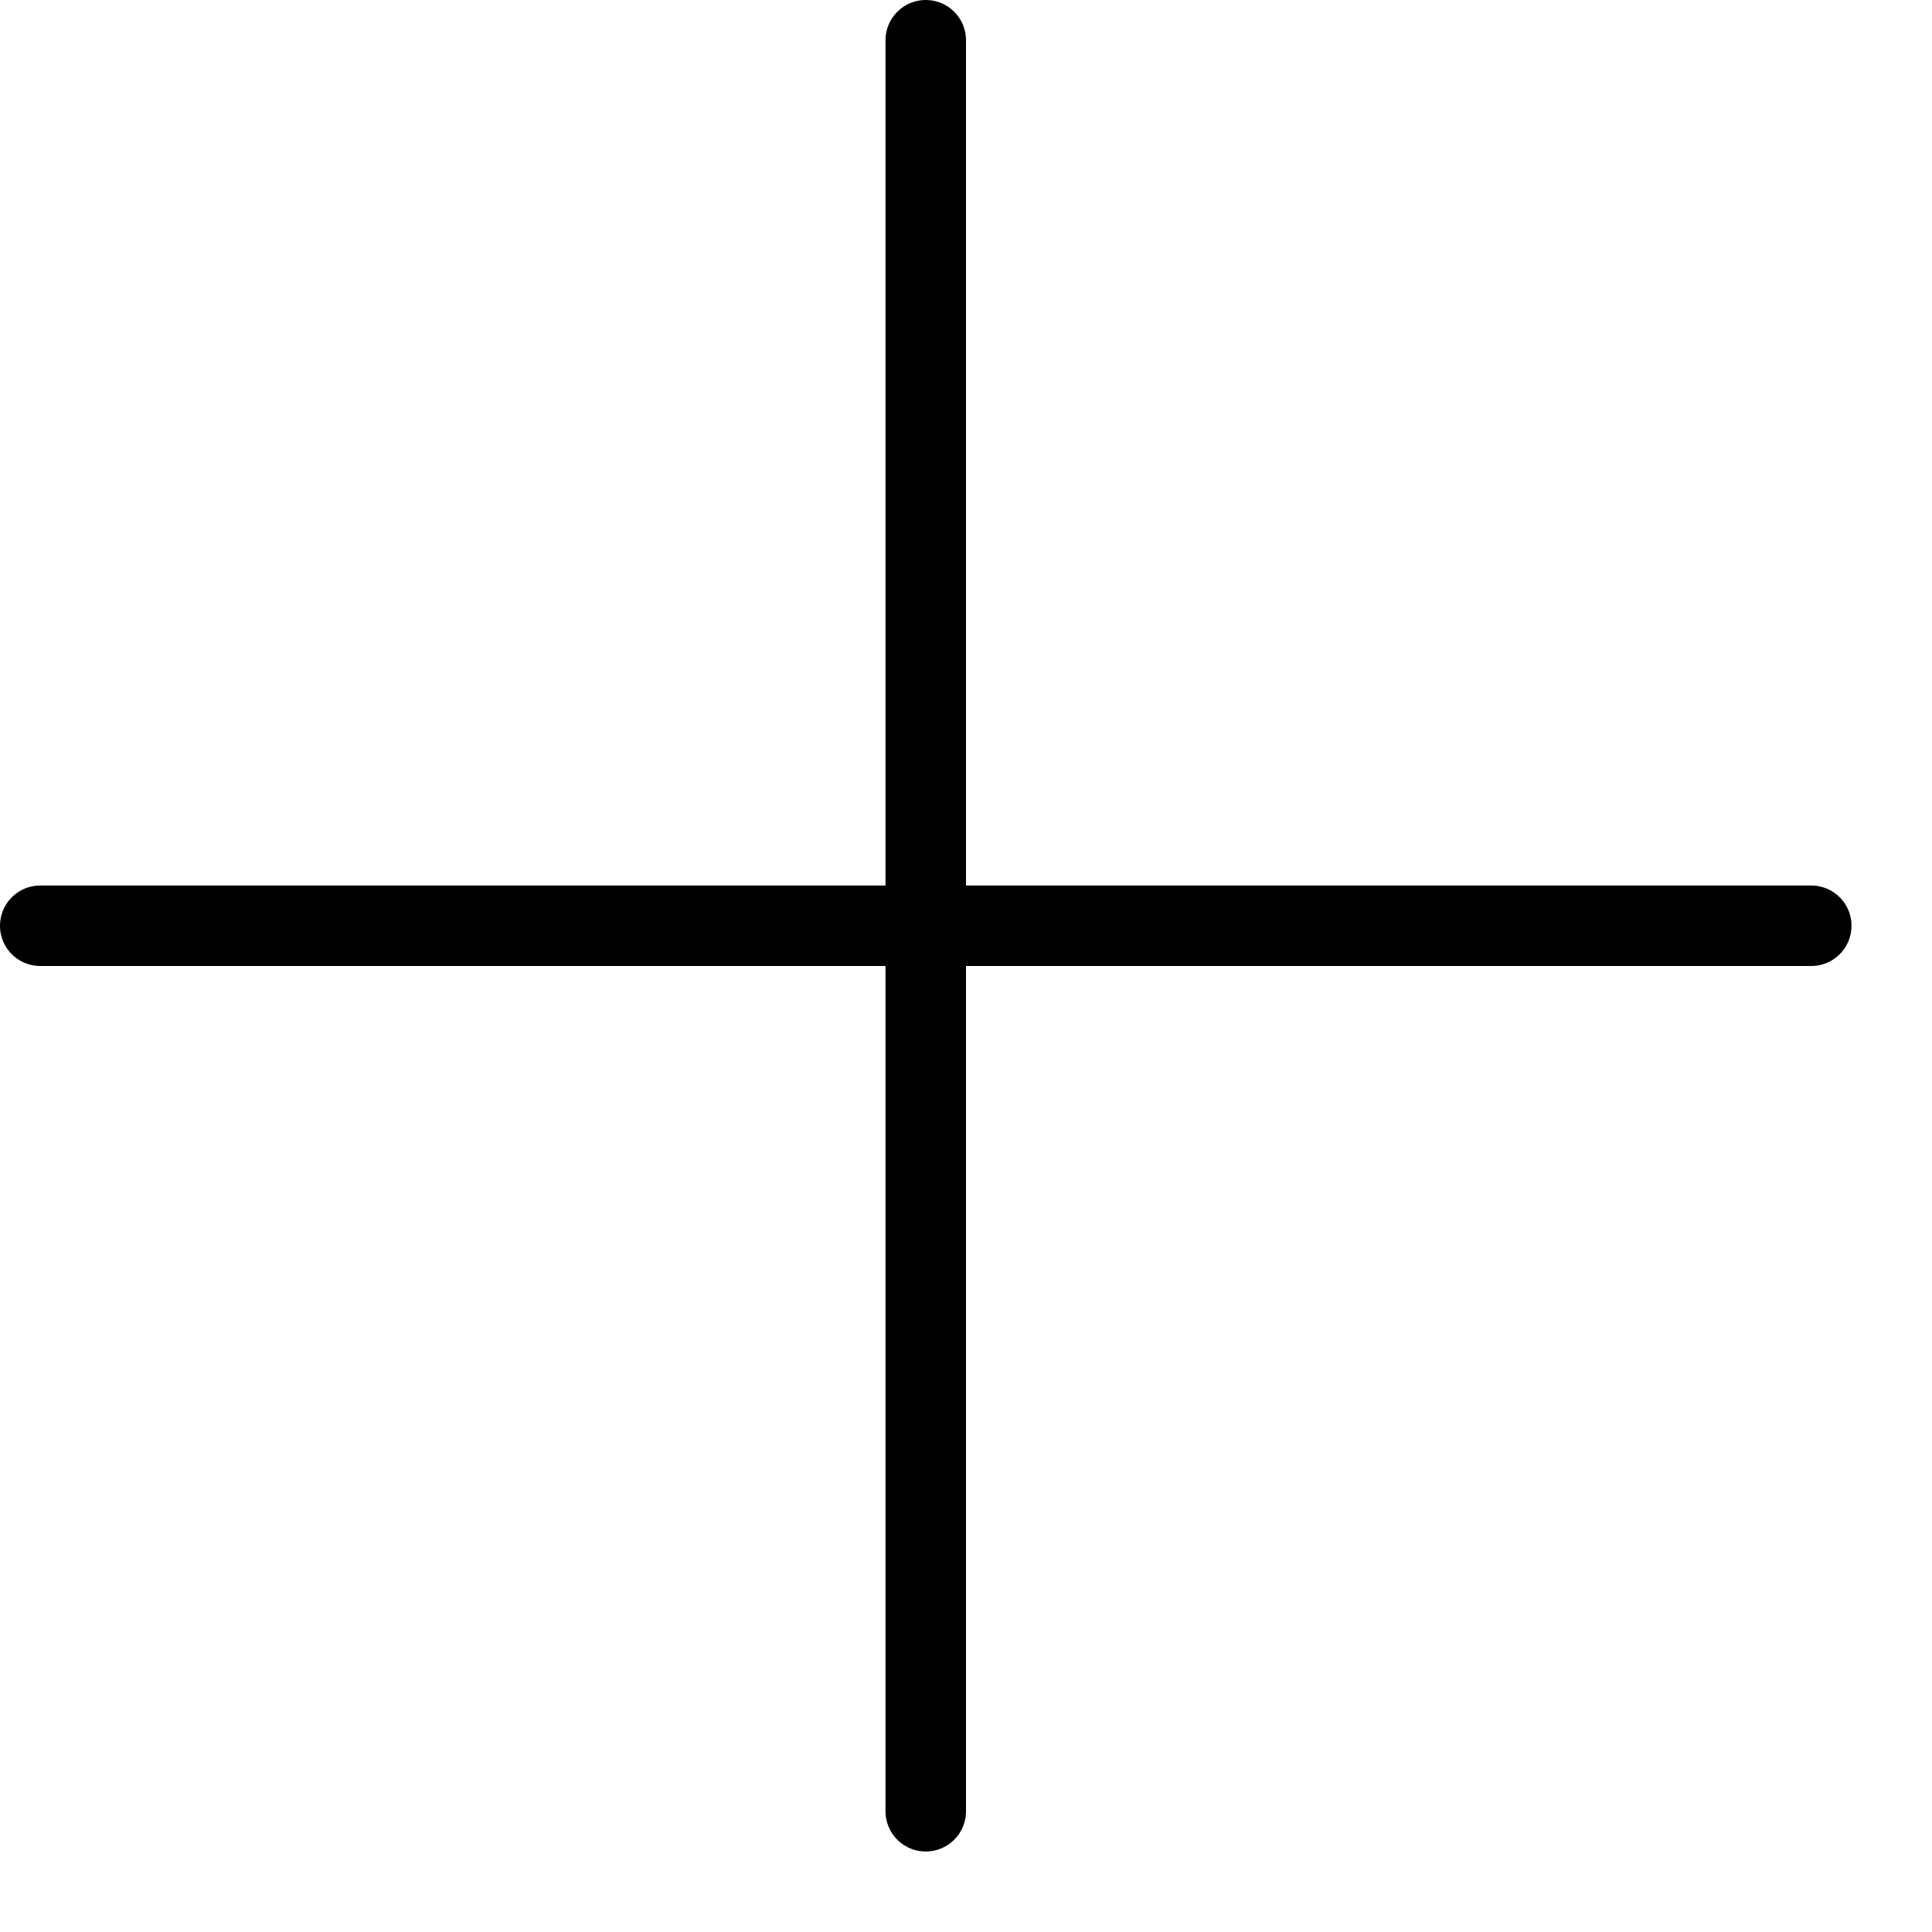
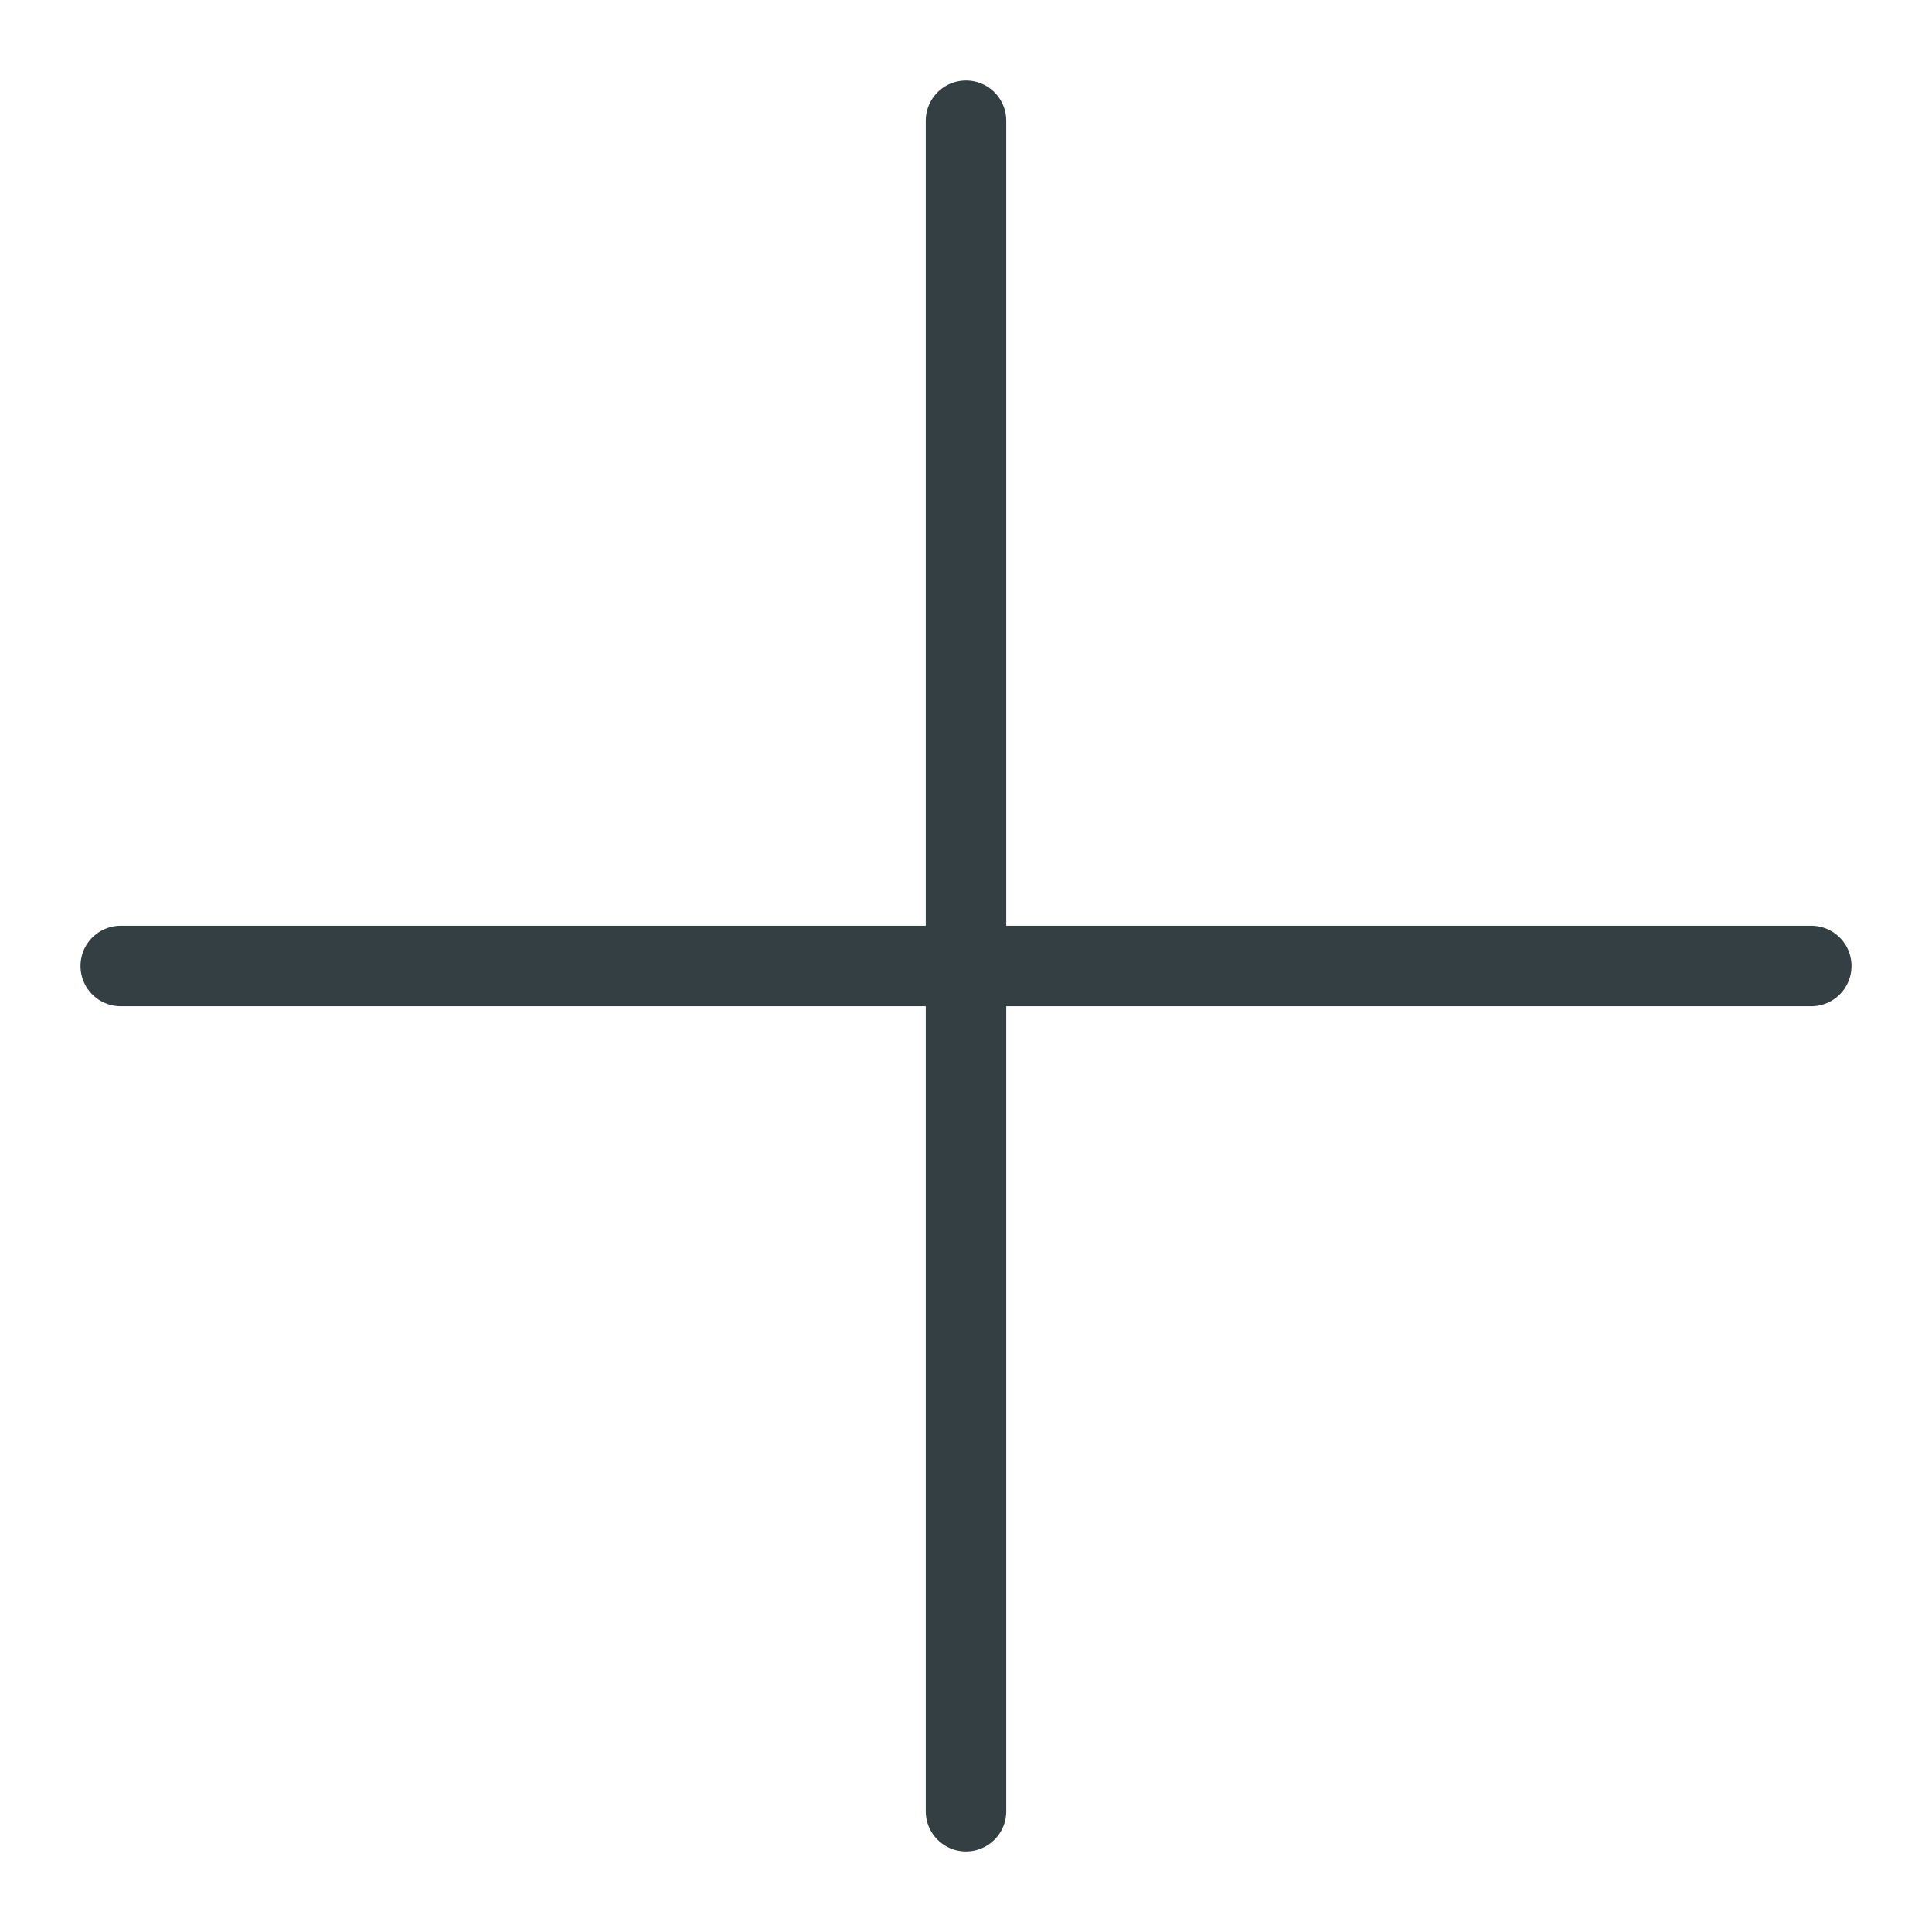
<svg xmlns="http://www.w3.org/2000/svg" width="24" height="24" viewBox="0 0 24 24">
-   <g stroke="#000" stroke-linecap="round" stroke-linejoin="round" stroke-miterlimit="10" fill="none">
-     <path d="M11.5.5v22M22.5 11.5h-22" />
+   <g fill="none" fill-rule="evenodd">
+     <path d="M12 1.5v21M1.5 12h21" stroke="#343F44" stroke-linecap="round" stroke-linejoin="round" />
  </g>
</svg>
